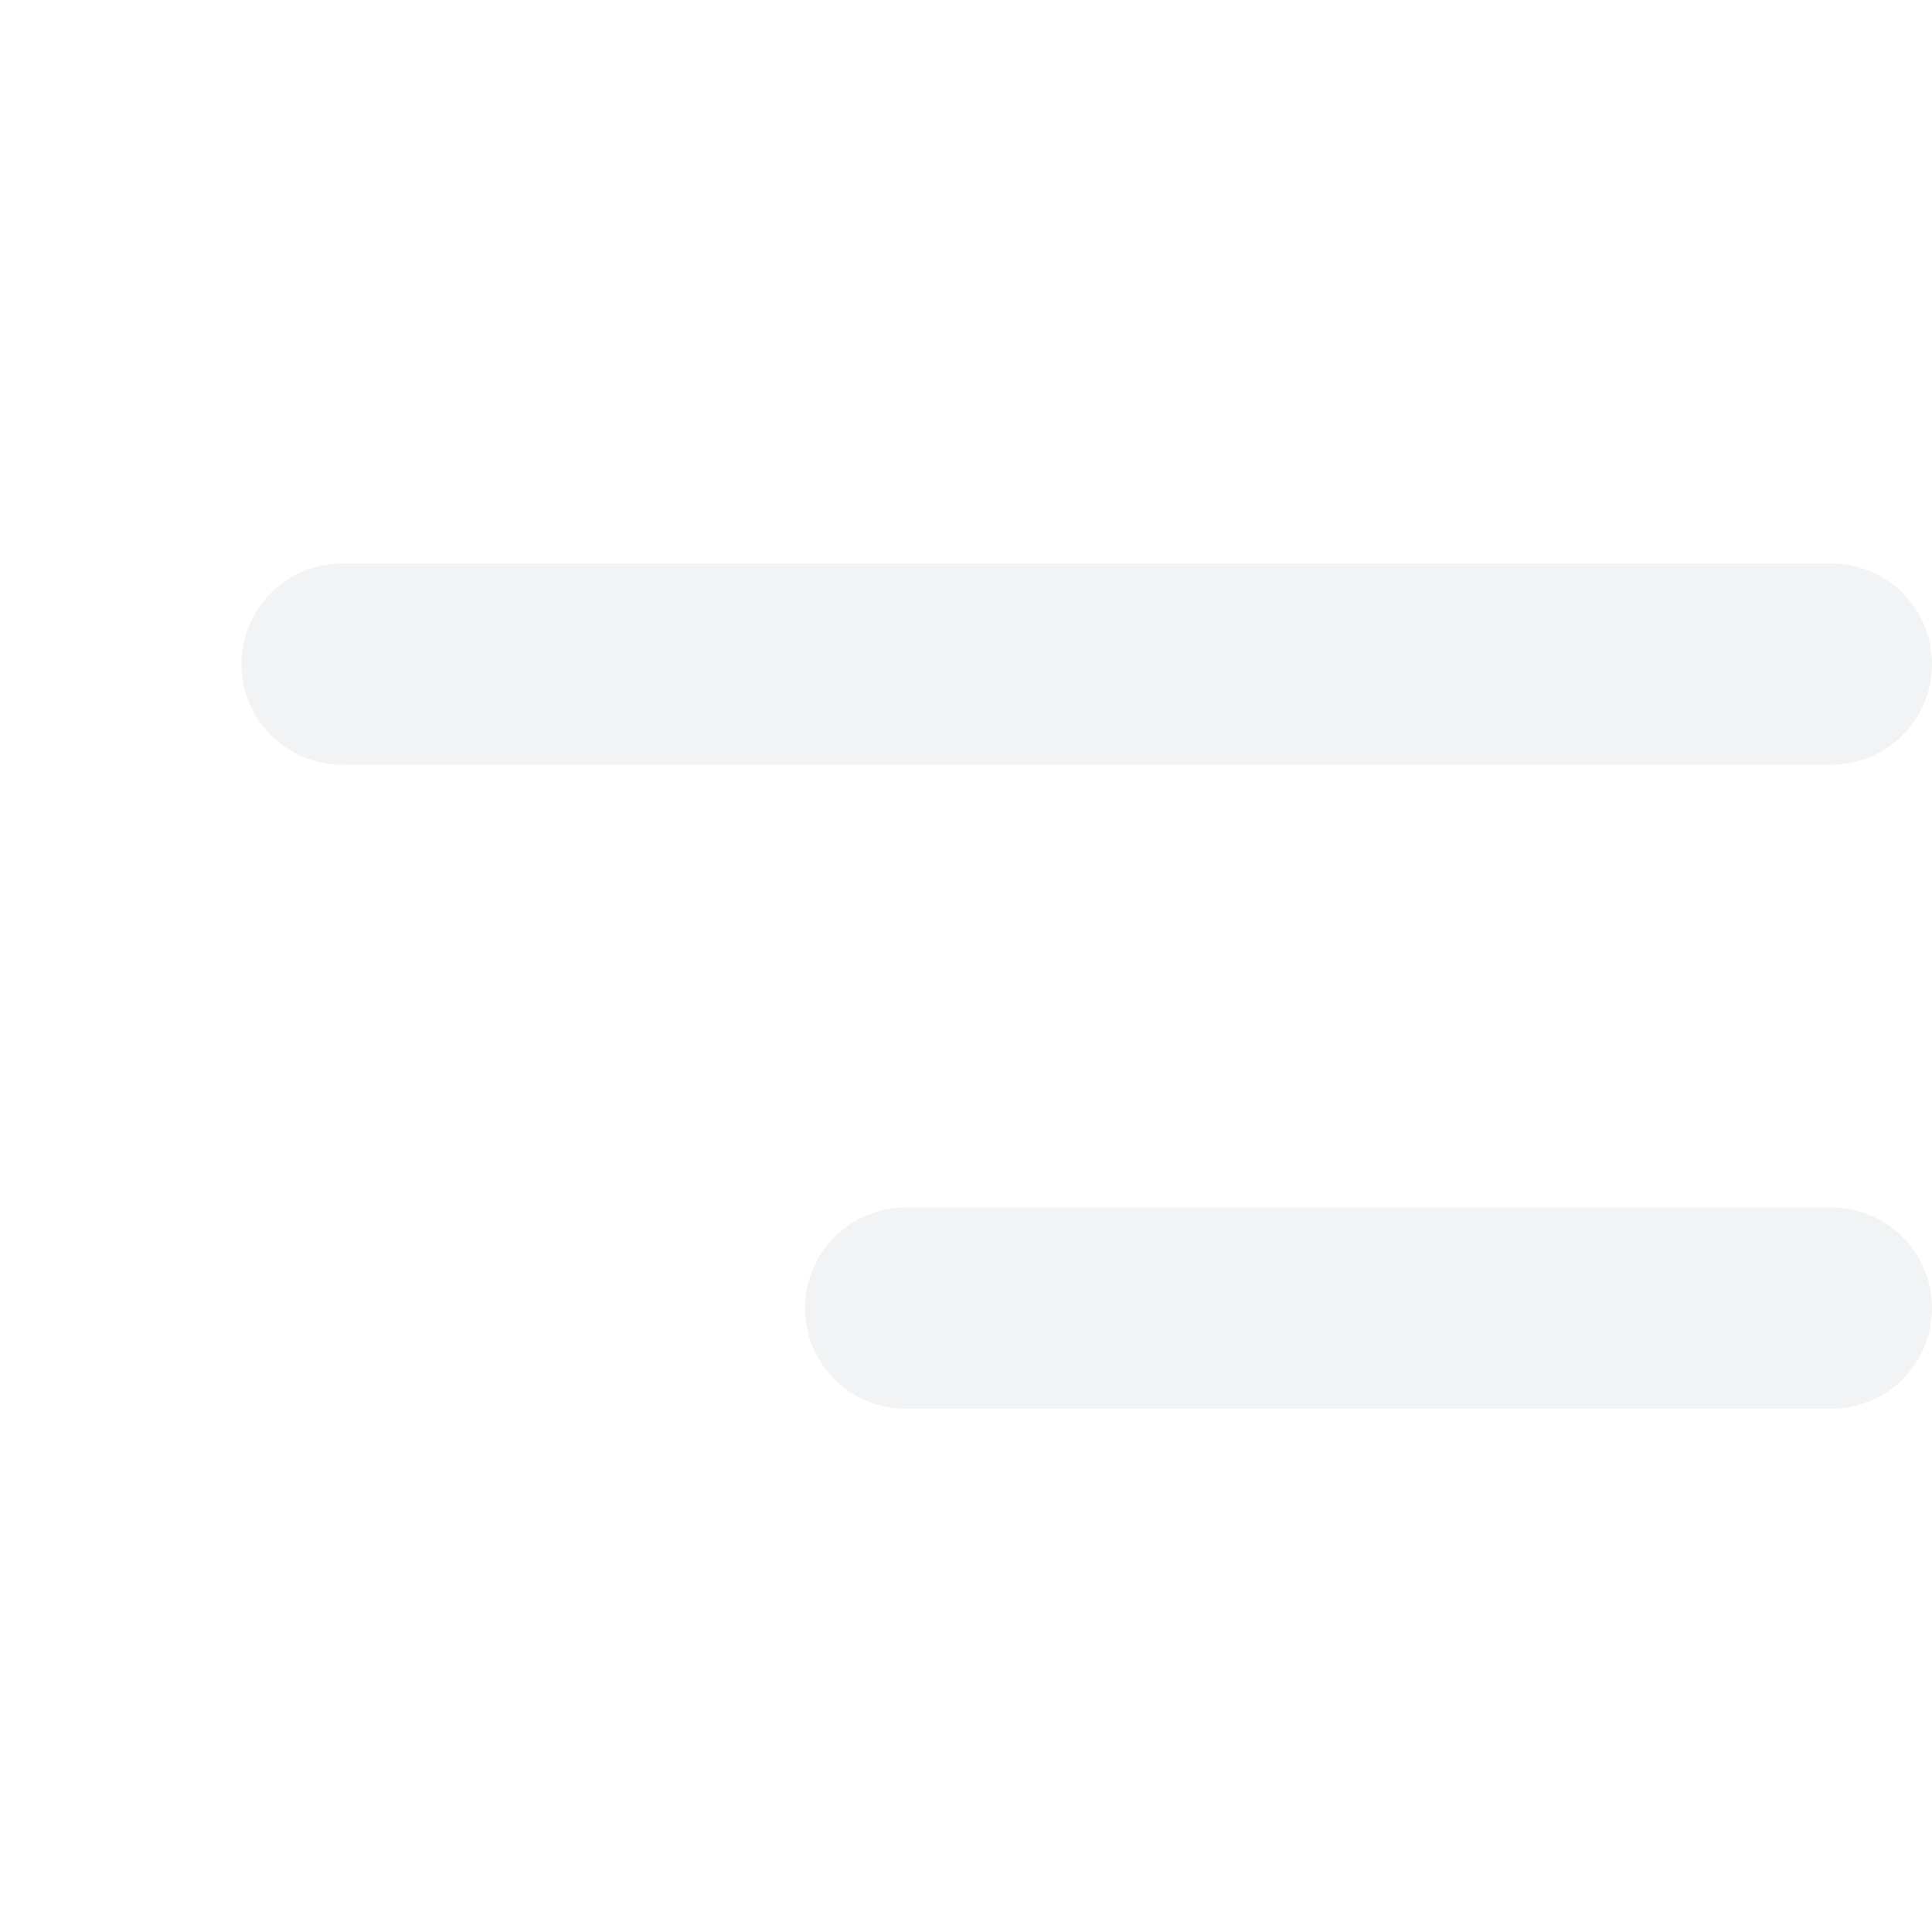
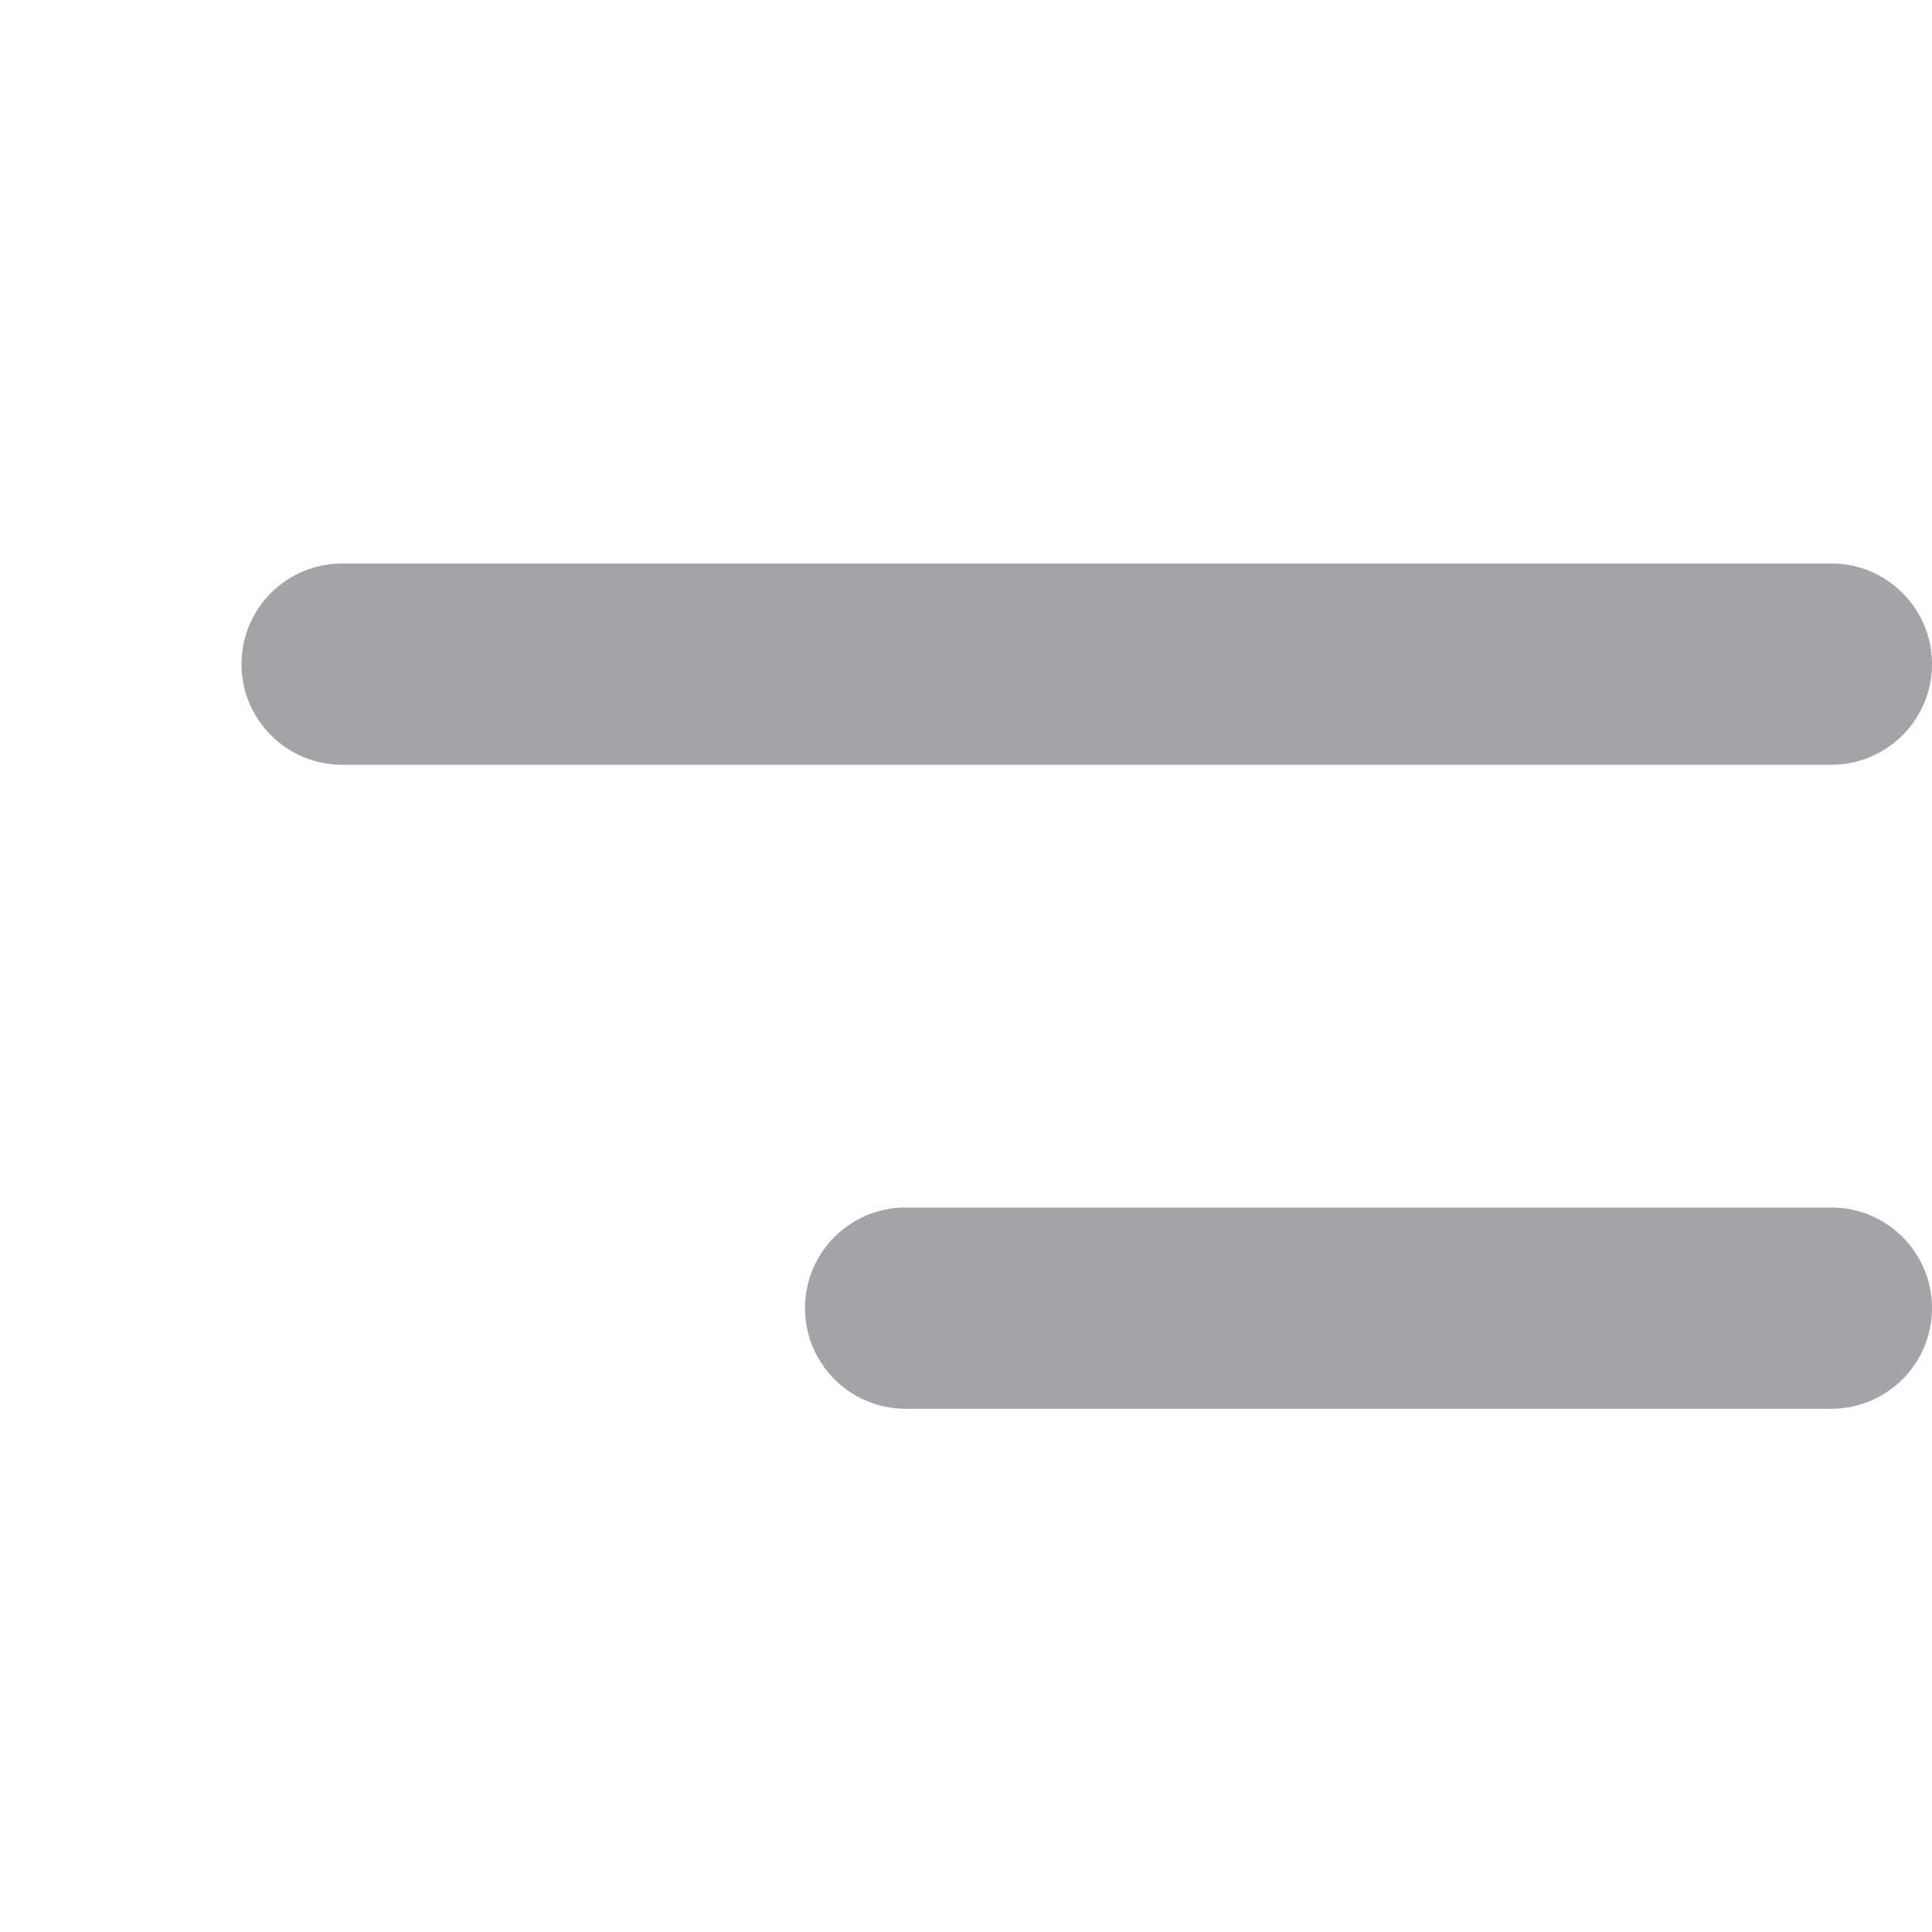
- <svg xmlns="http://www.w3.org/2000/svg" aria-label="More" fill="#f2f3f4" height="24" role="img" viewBox="0 0 24 24" width="24">
-   <rect fill="#f2f3f4" height="2.5" rx="1.25" width="21" x="3" y="7" />
-   <rect fill="#f2f3f4" height="2.5" rx="1.25" width="14" x="10" y="15" />
+ <svg xmlns="http://www.w3.org/2000/svg" aria-label="More" fill="#A3A3A8" height="24" role="img" viewBox="0 0 24 24" width="24">
+   <rect fill="#A3A3A8" height="2.5" rx="1.25" width="21" x="3" y="7" />
+   <rect fill="#A3A3A8" height="2.5" rx="1.25" width="14" x="10" y="15" />
</svg>
